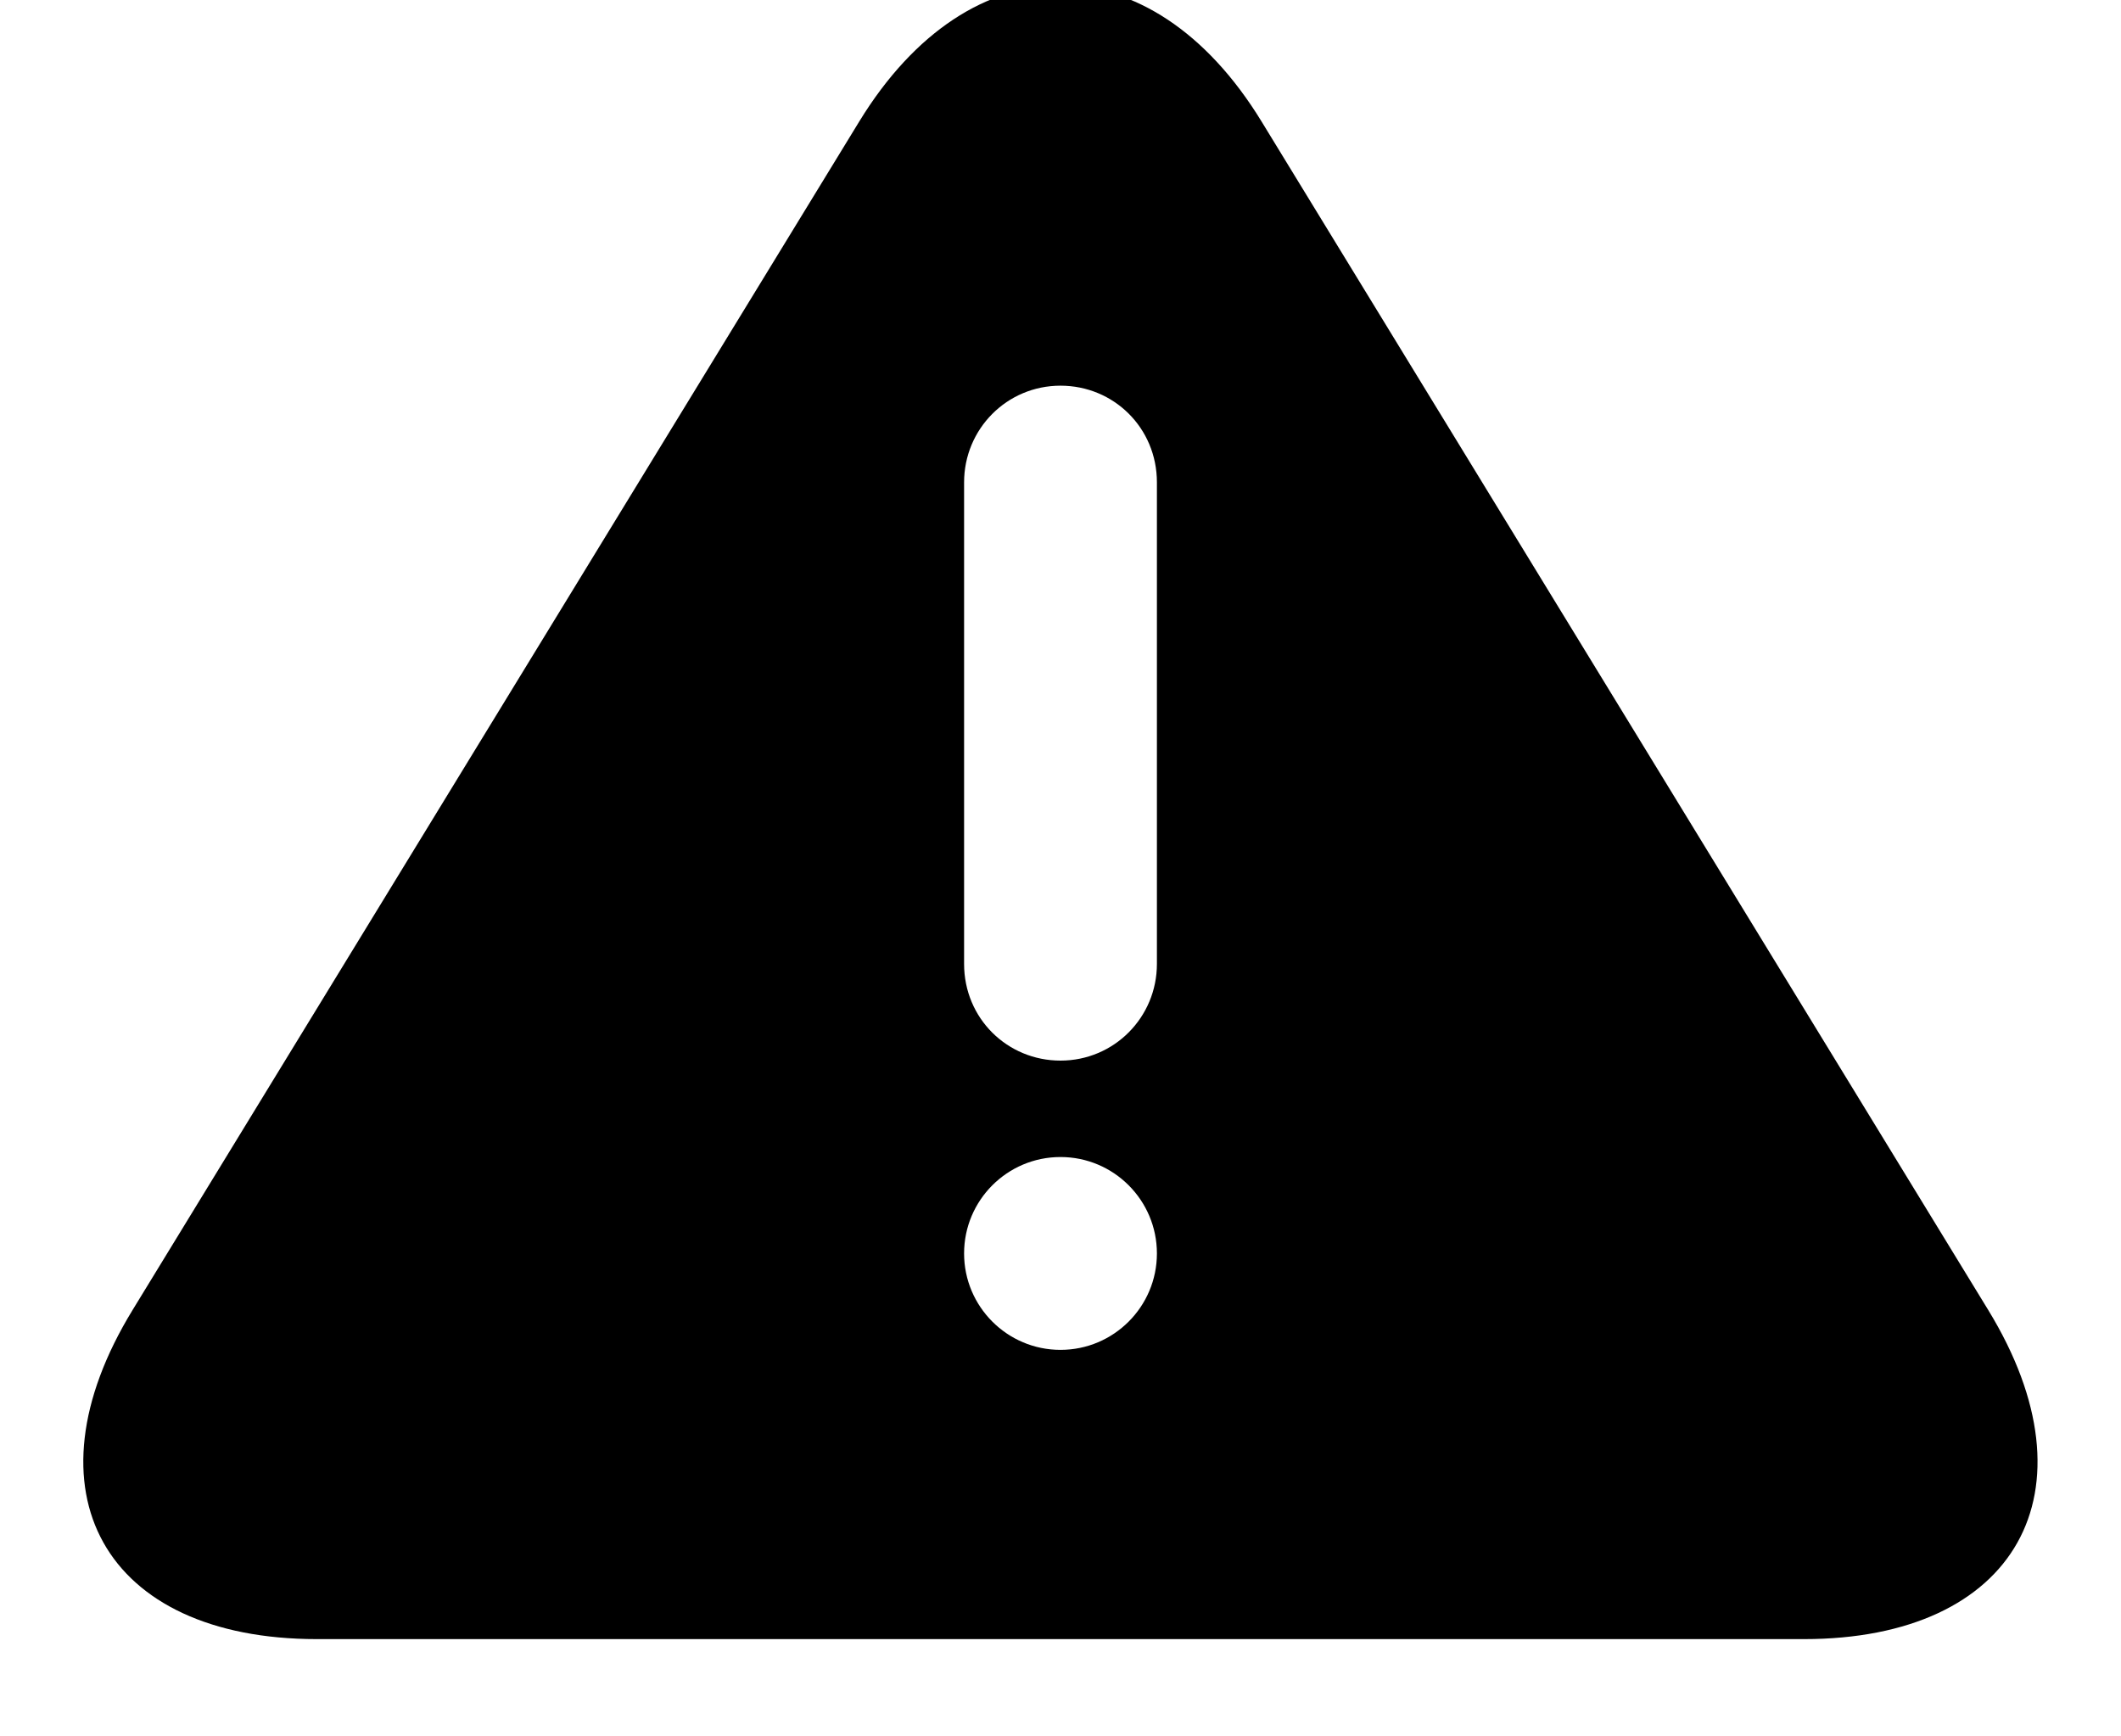
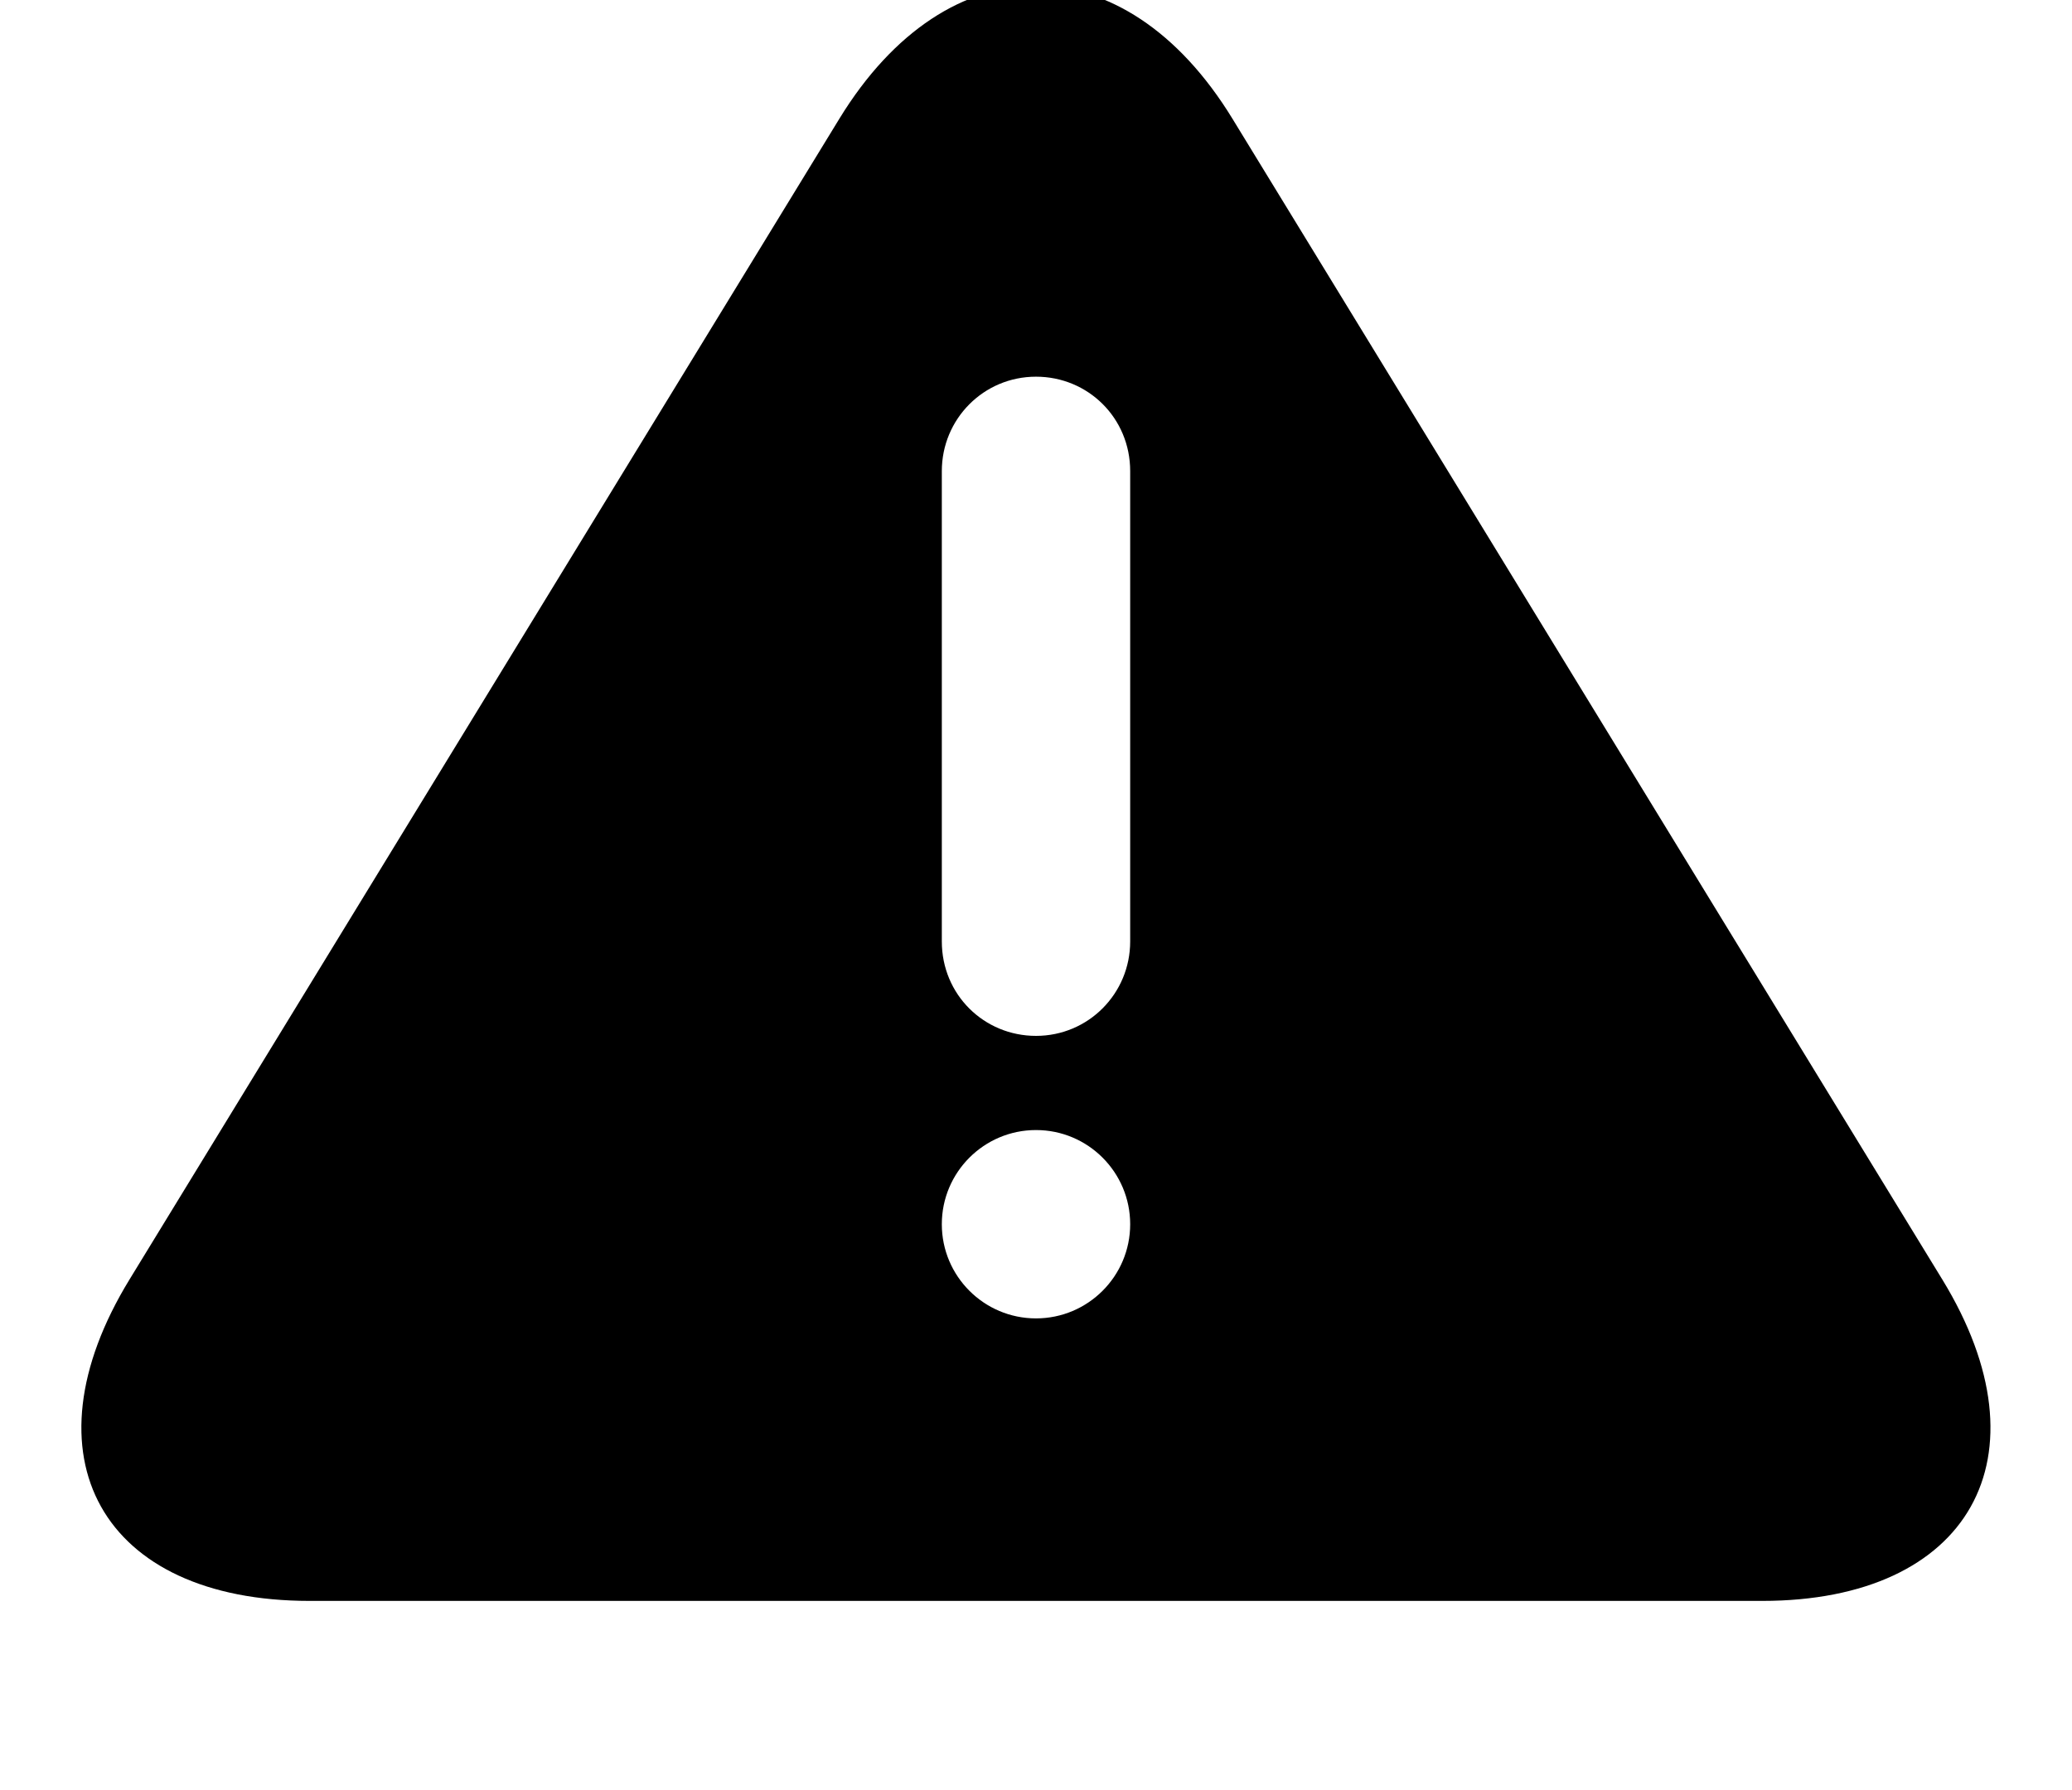
- <svg xmlns="http://www.w3.org/2000/svg" width="22px" height="18px" viewBox="0 0 22 18" version="1.1">
+ <svg xmlns="http://www.w3.org/2000/svg" width="22px" height="19px" viewBox="0 0 22 19" version="1.1">
  <defs />
  <g id="Page-1" stroke="none" stroke-width="1" fill="none" fill-rule="evenodd">
    <g id="categorie" transform="translate(-439, -256)" fill="#000000">
      <g id="items" transform="translate(439, 187)">
        <g id="item" transform="translate(0, 68)">
          <path d="M8.912,2.261 C10.065,0.376 11.938,0.383 13.086,2.261 L20.623,14.587 C21.776,16.472 20.911,18 18.711,18 L3.288,18 C1.079,18 0.226,16.465 1.375,14.587 L8.912,2.261 Z M10,6.003 L10,10.997 C10,11.562 10.448,12 11,12 C11.556,12 12,11.551 12,10.997 L12,6.003 C12,5.438 11.552,5 11,5 C10.444,5 10,5.449 10,6.003 Z M11,15 C11.552,15 12,14.552 12,14 C12,13.448 11.552,13 11,13 C10.448,13 10,13.448 10,14 C10,14.552 10.448,15 11,15 Z" id="Combined-Shape" />
        </g>
      </g>
    </g>
  </g>
</svg>
